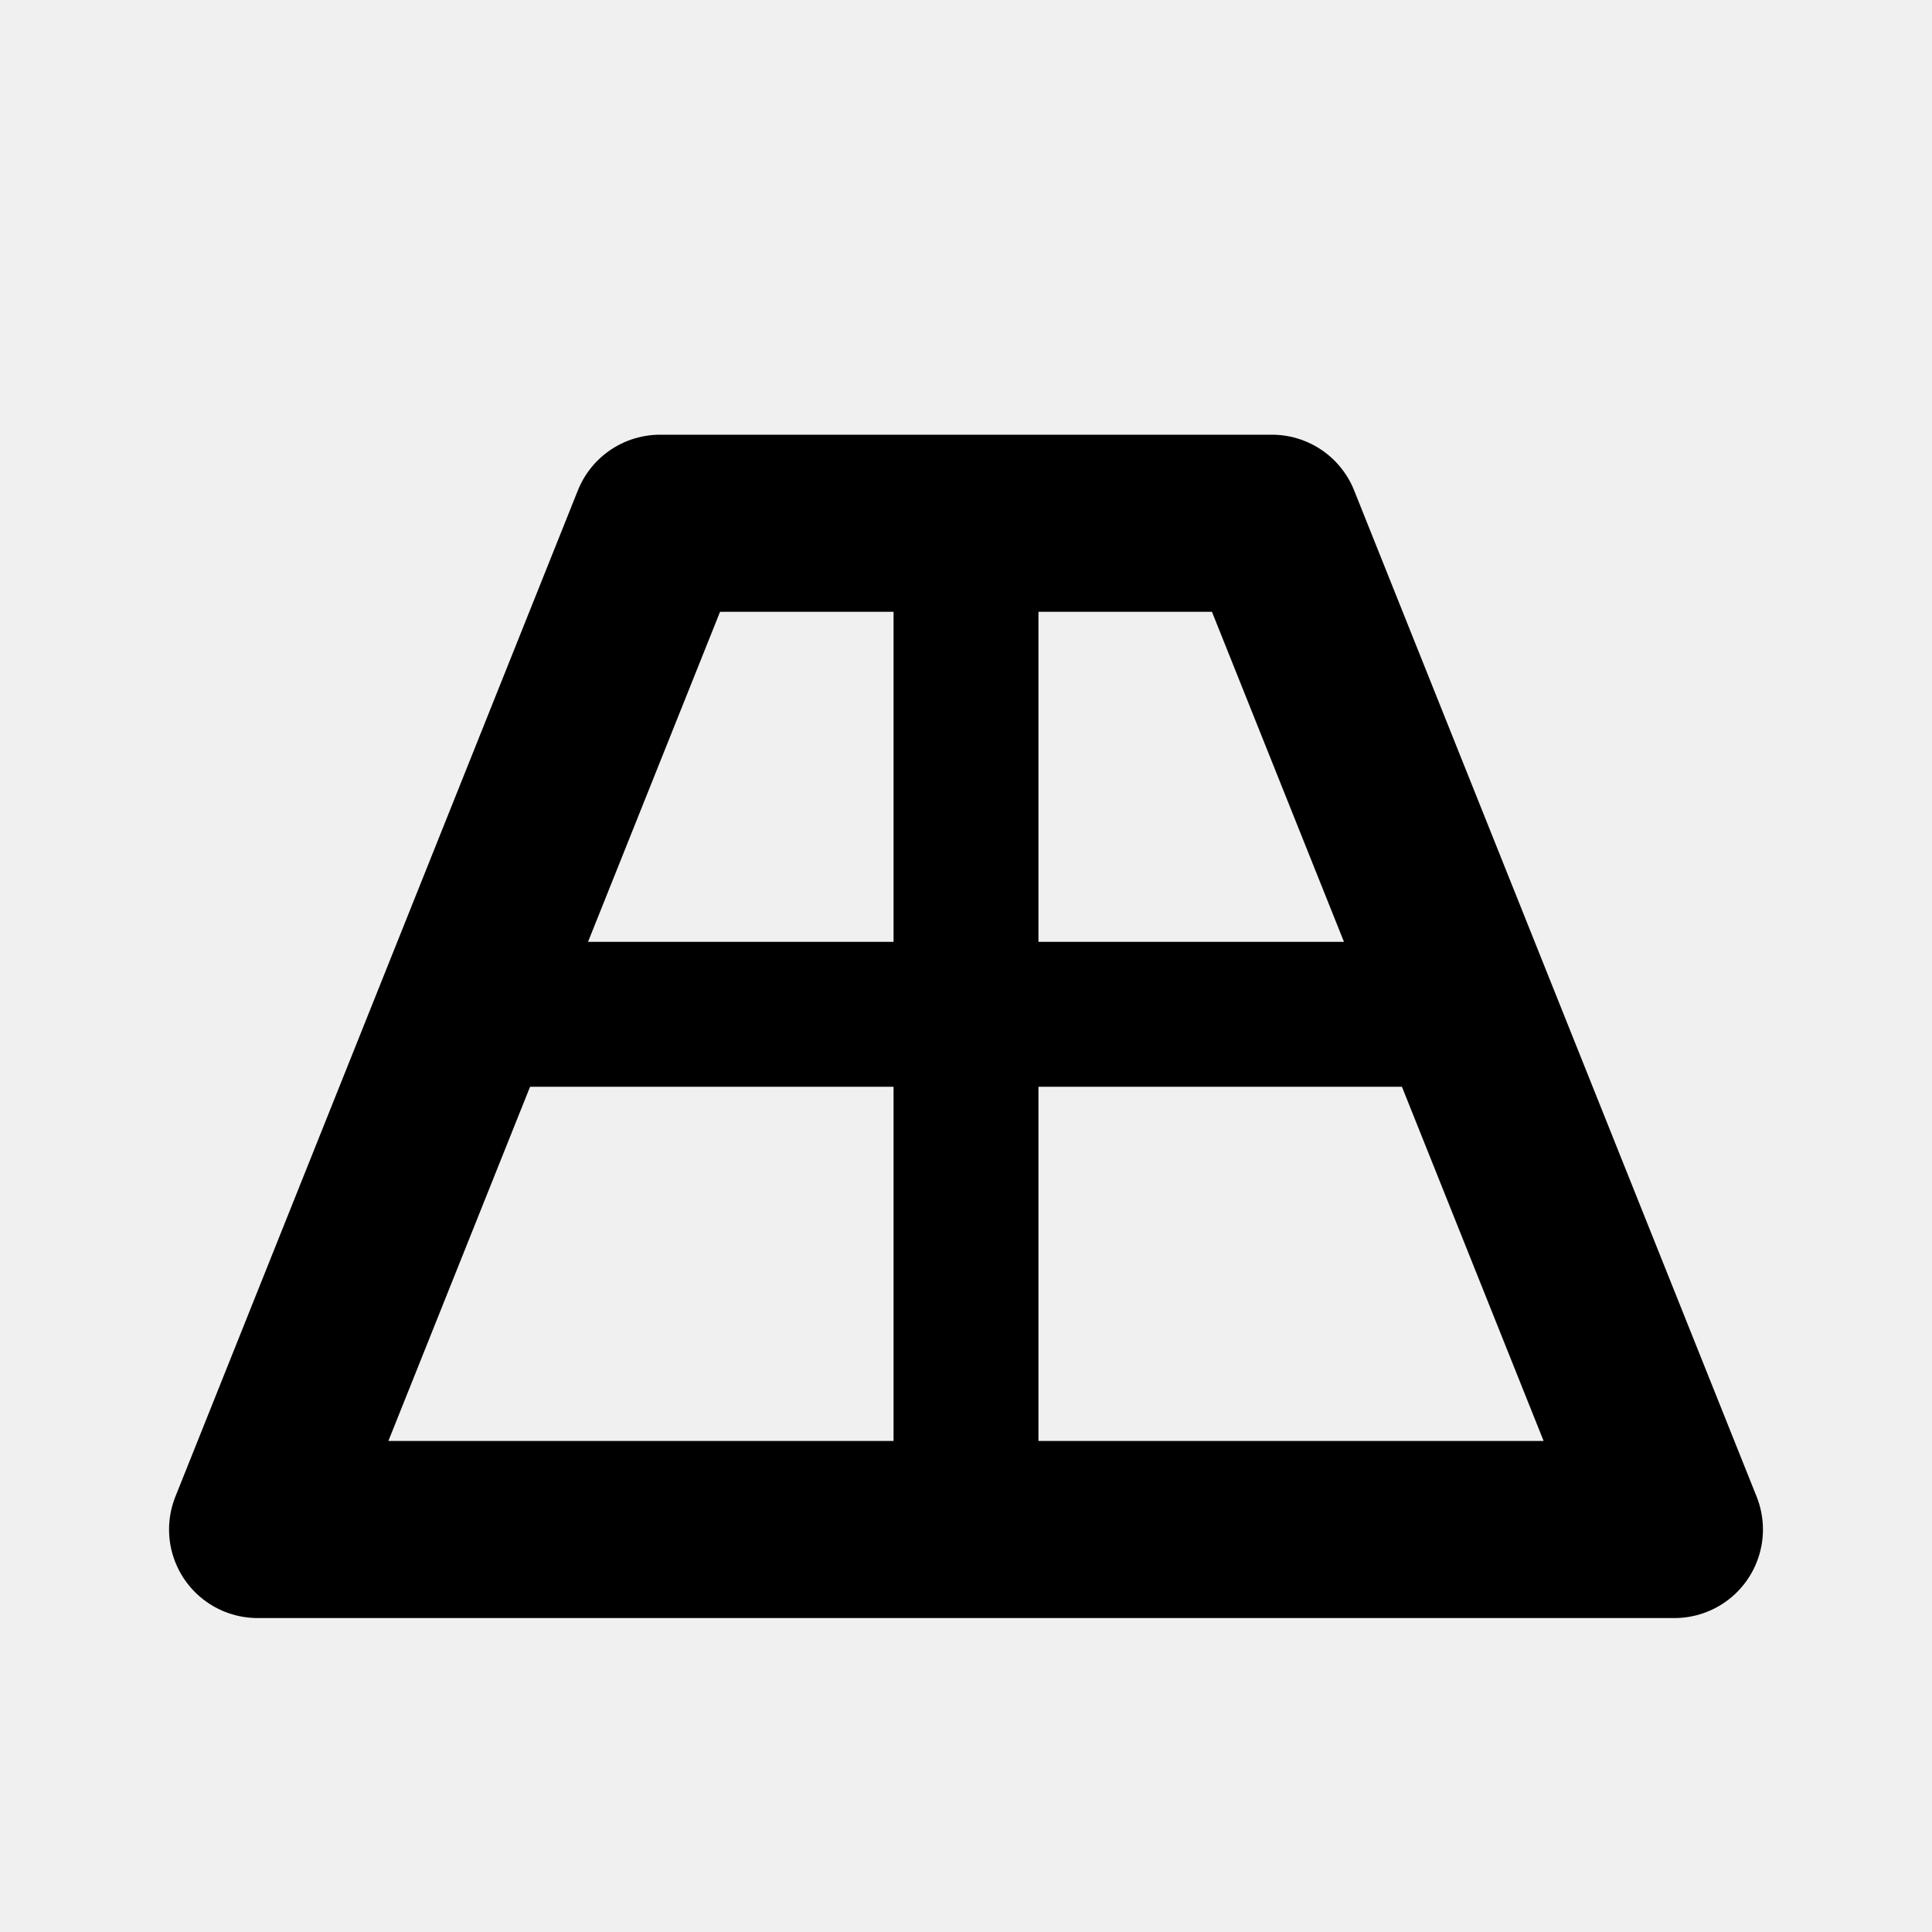
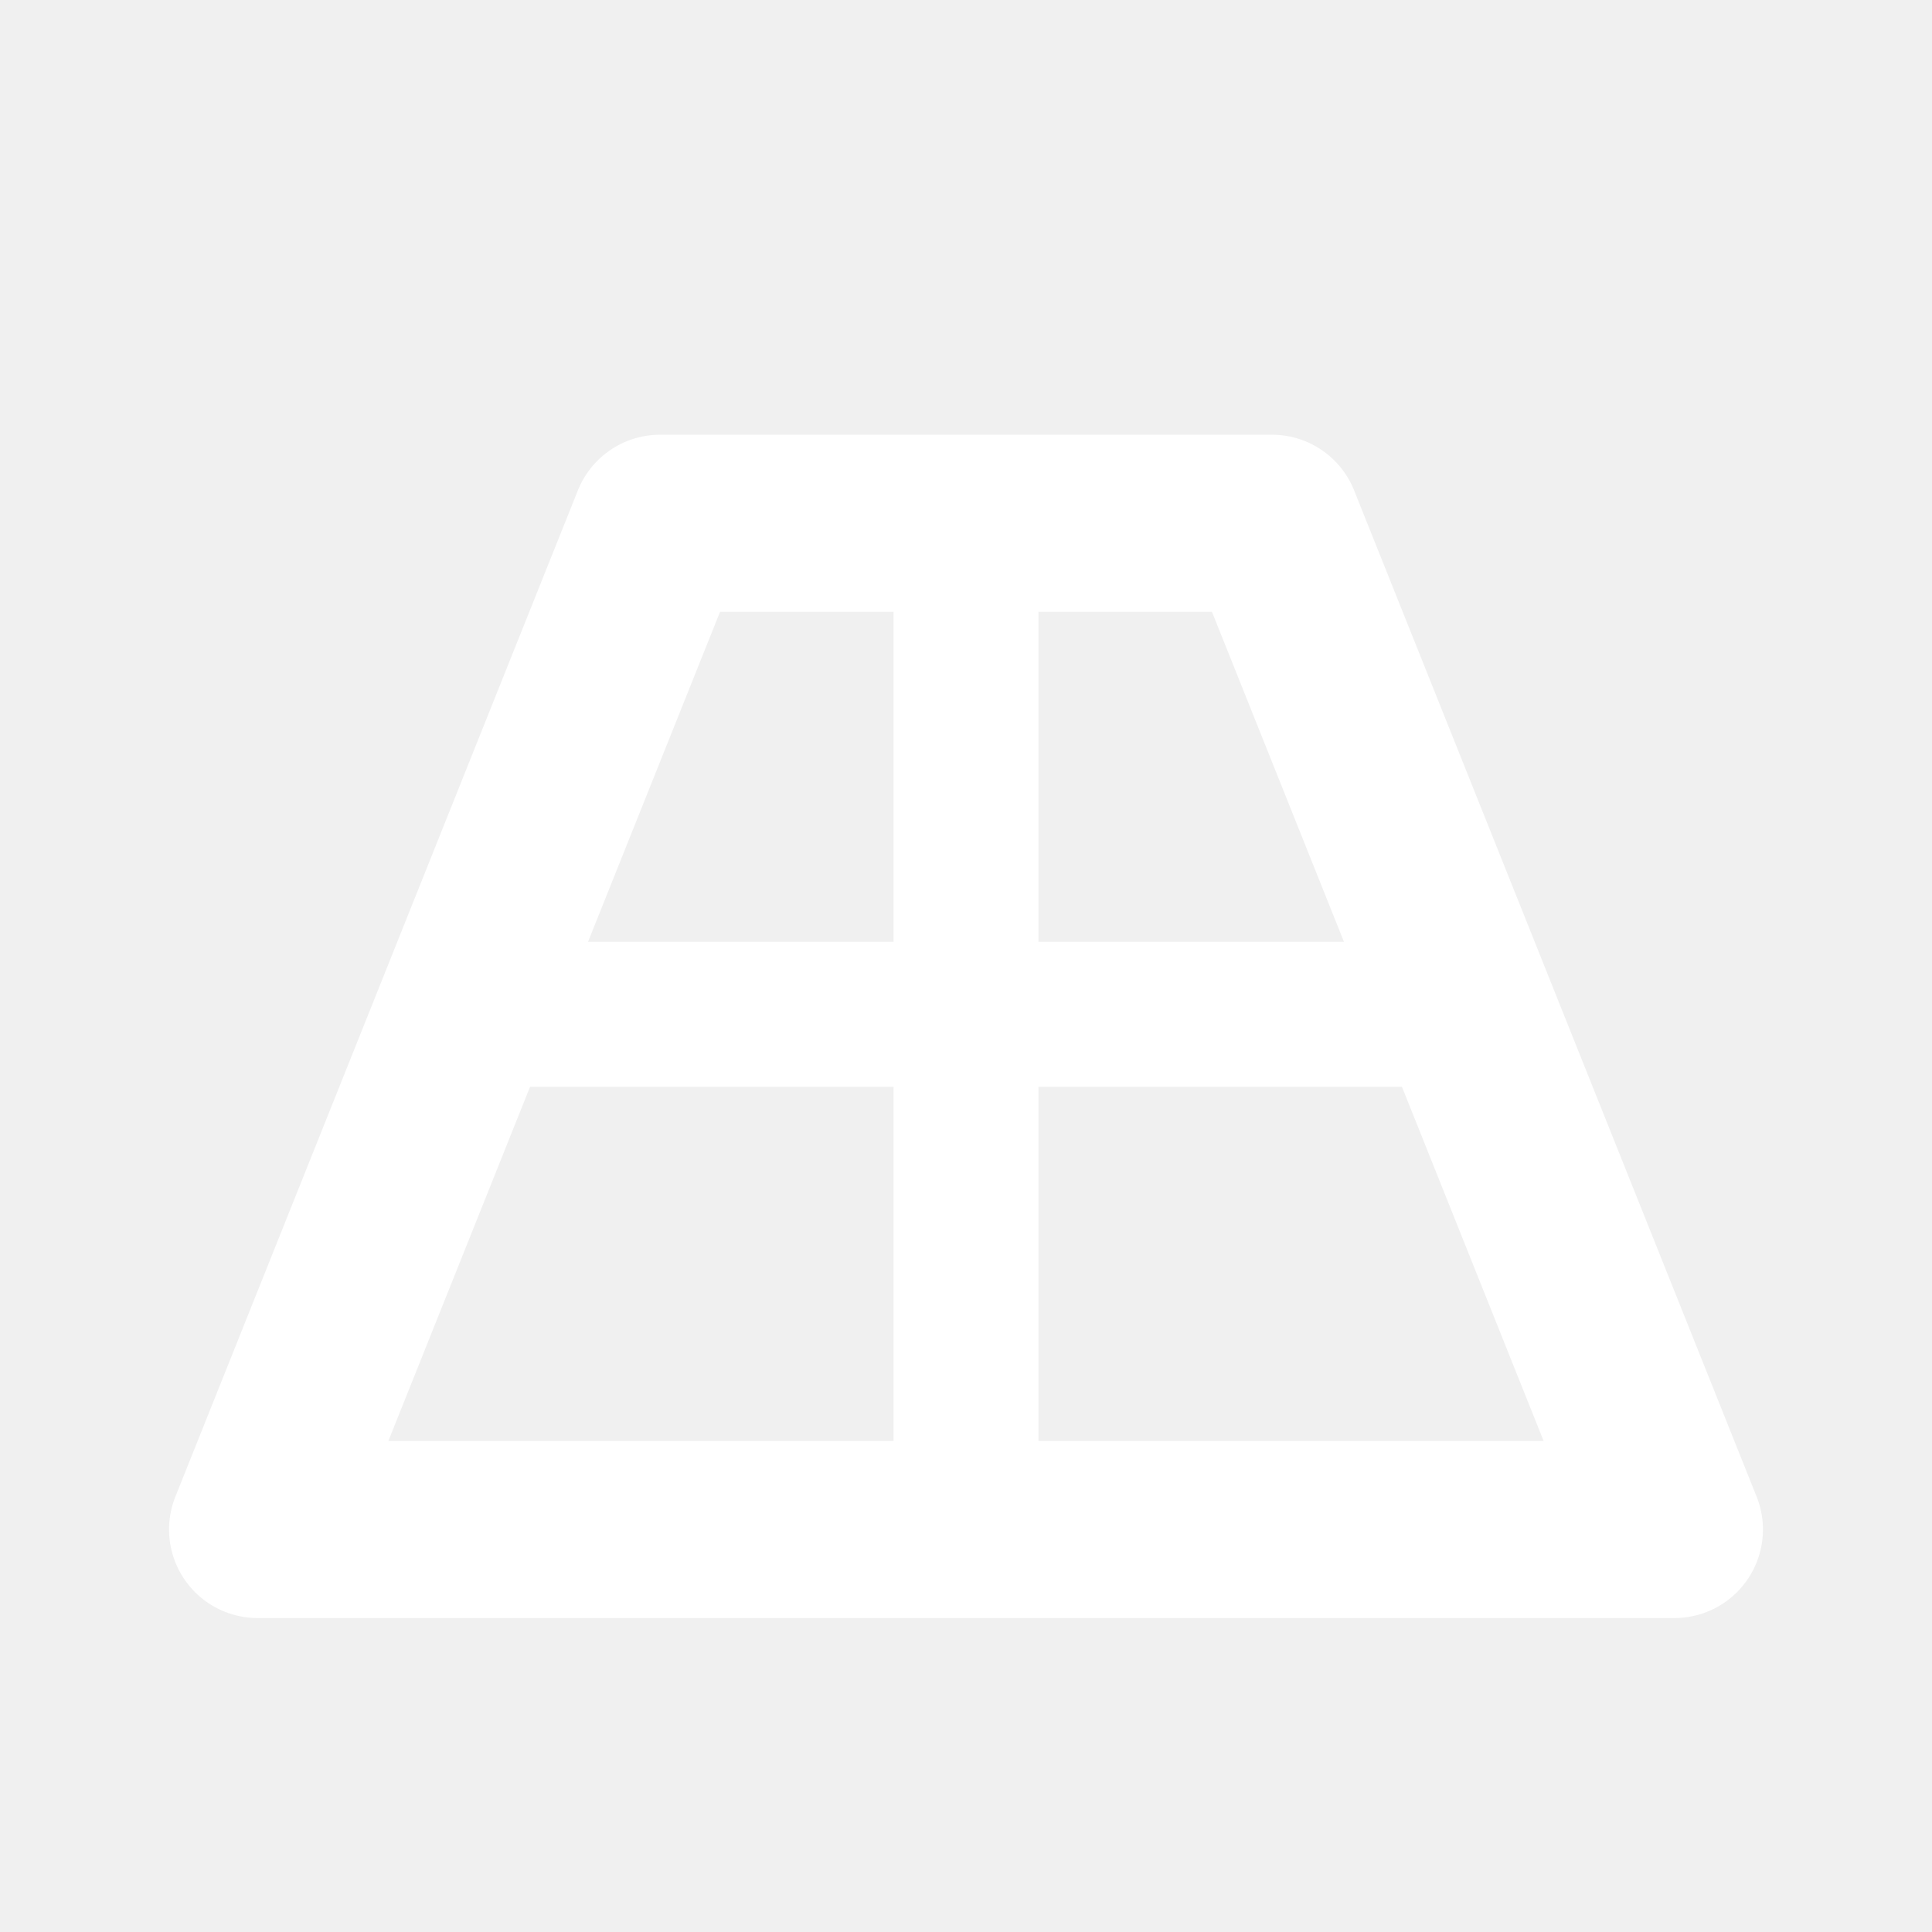
<svg xmlns="http://www.w3.org/2000/svg" width="24" height="24" viewBox="0 0 24 24">
-   <path d="M3.2 19 L20.8 19 L15.8 6.5 L8.2 6.5 Z" fill="none" stroke="#000" stroke-width="2.2" stroke-linecap="round" stroke-linejoin="round" />
-   <path d="M5.8 12.6 H18.2 M12 19 V6.5" fill="none" stroke="#000" stroke-width="1.8" stroke-linecap="round" />
+   <path d="M3.2 19 L20.8 19 L15.8 6.5 L8.2 6.5 Z" fill="none" stroke="#fff" stroke-width="2.2" stroke-linecap="round" stroke-linejoin="round" />
+   <path d="M5.8 12.6 H18.2 M12 19 V6.5" fill="none" stroke="#fff" stroke-width="1.8" stroke-linecap="round" />
</svg>
